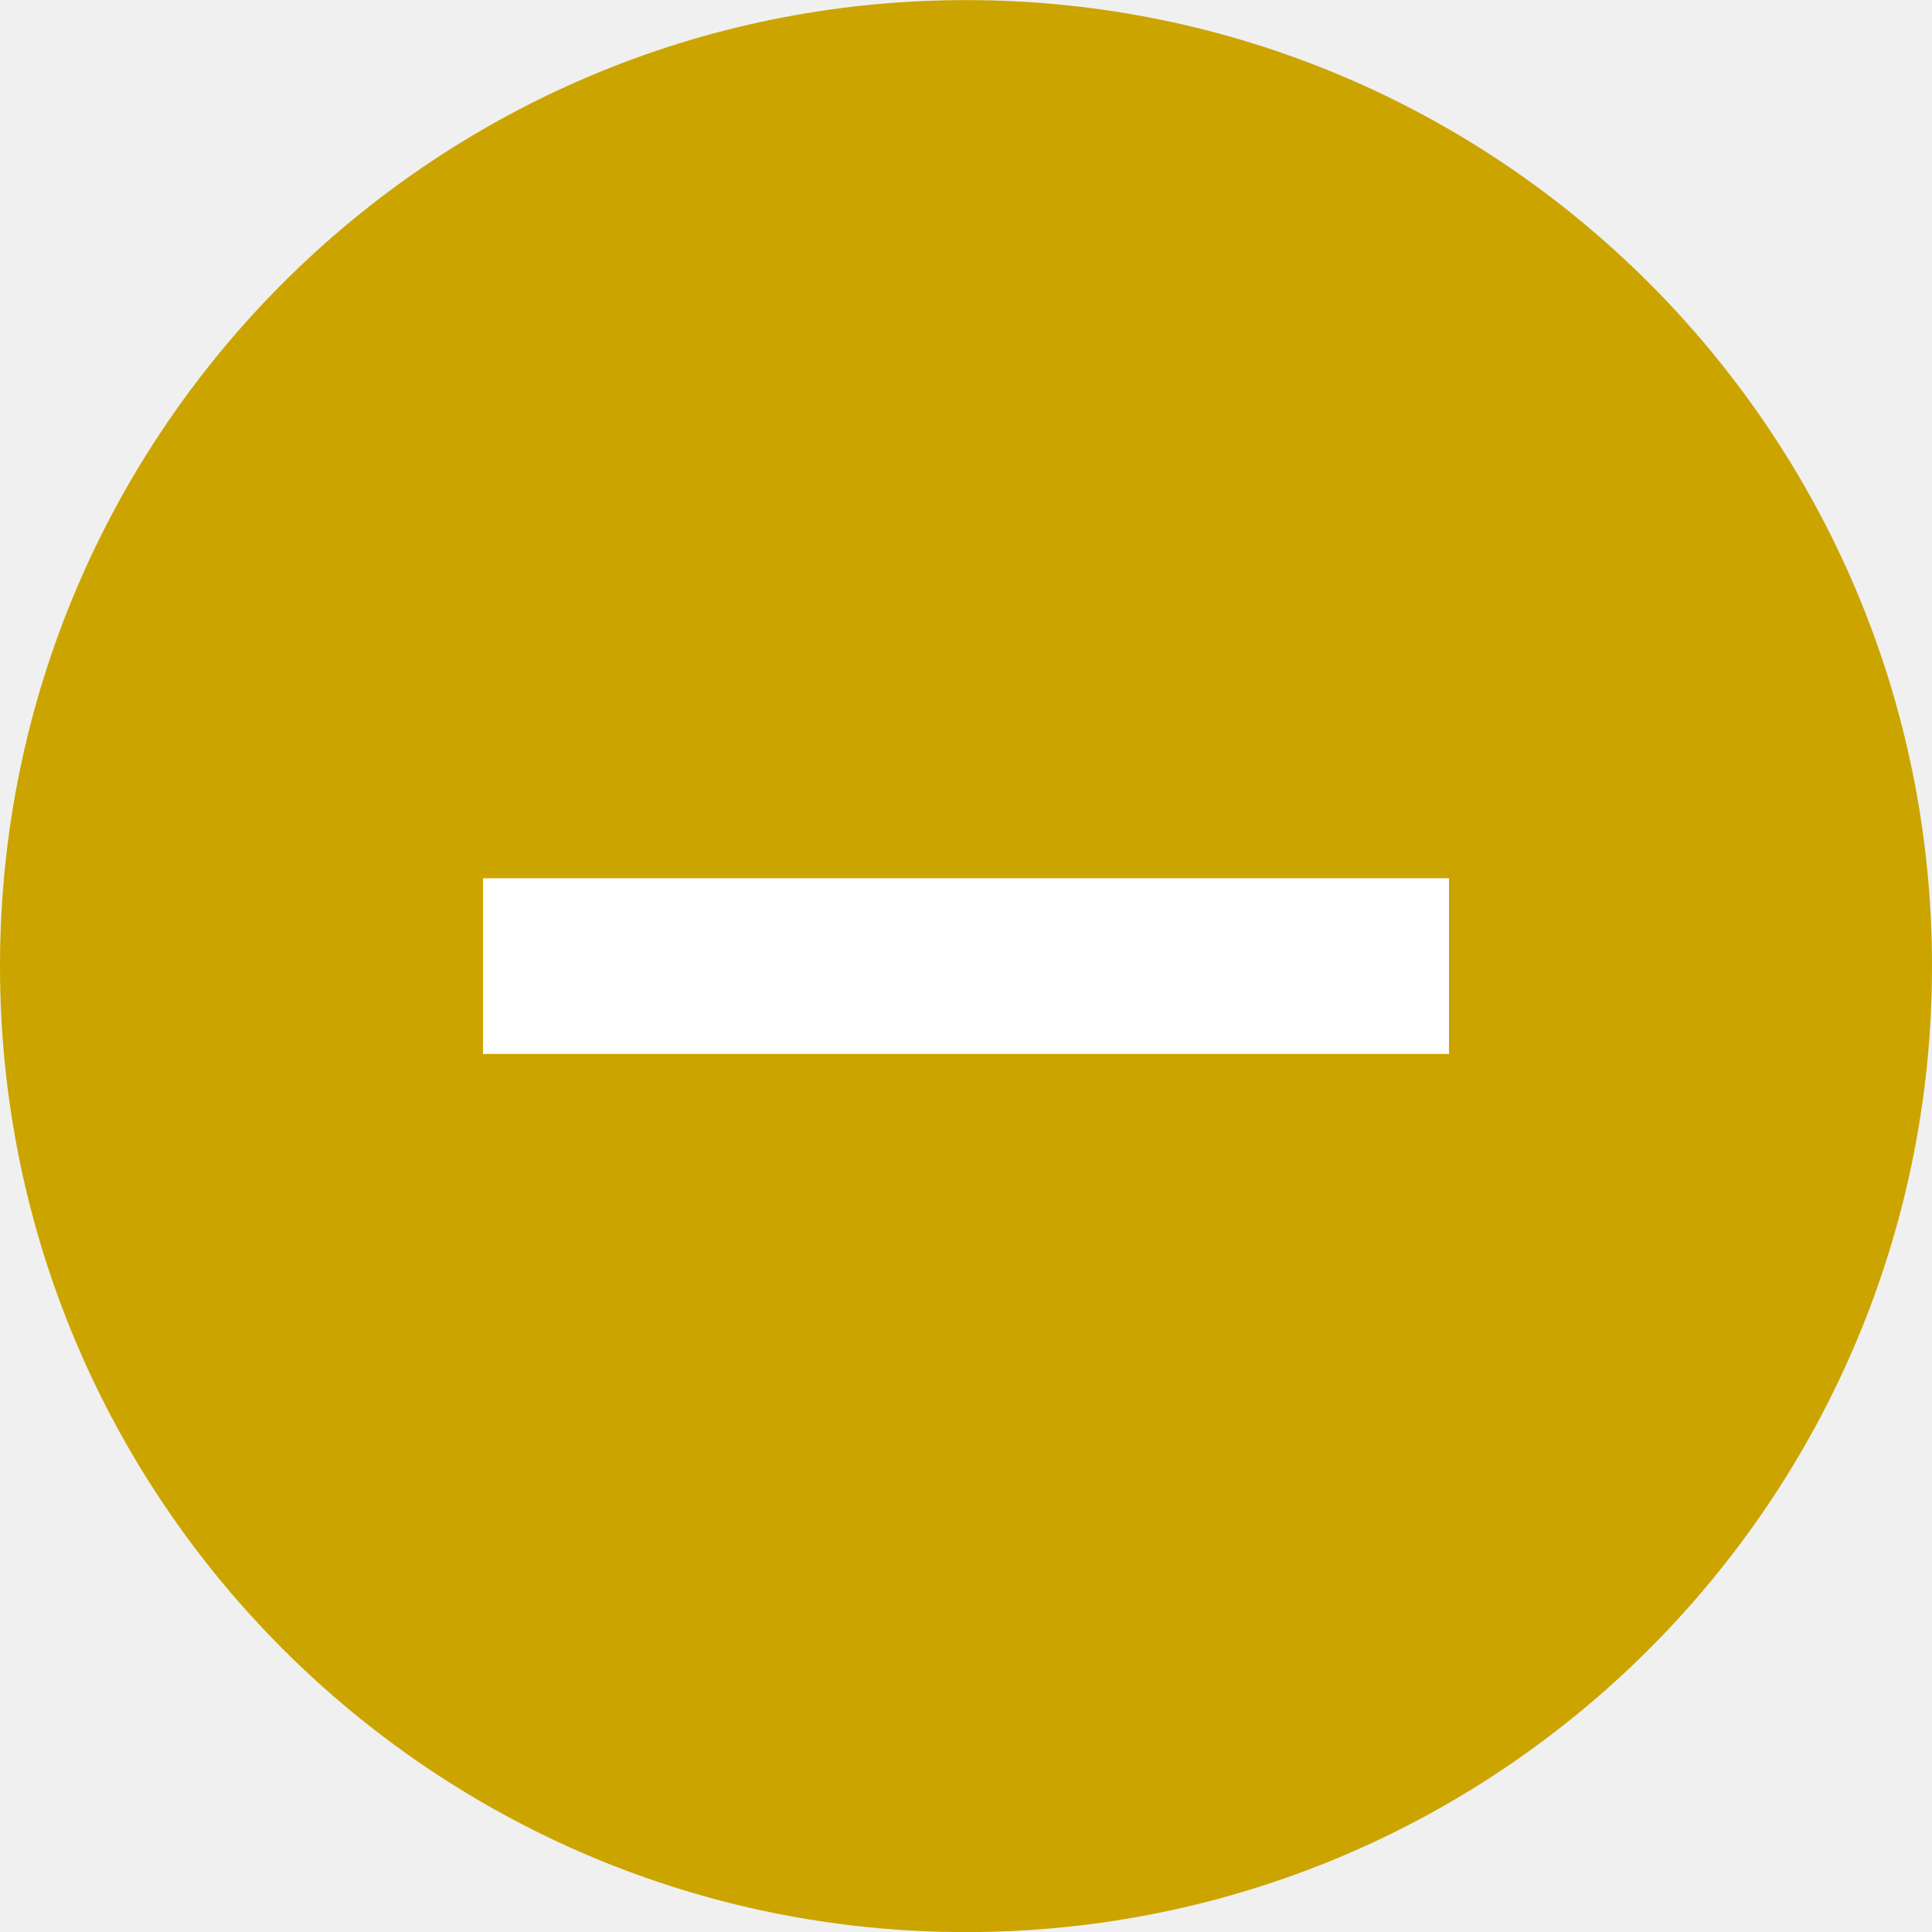
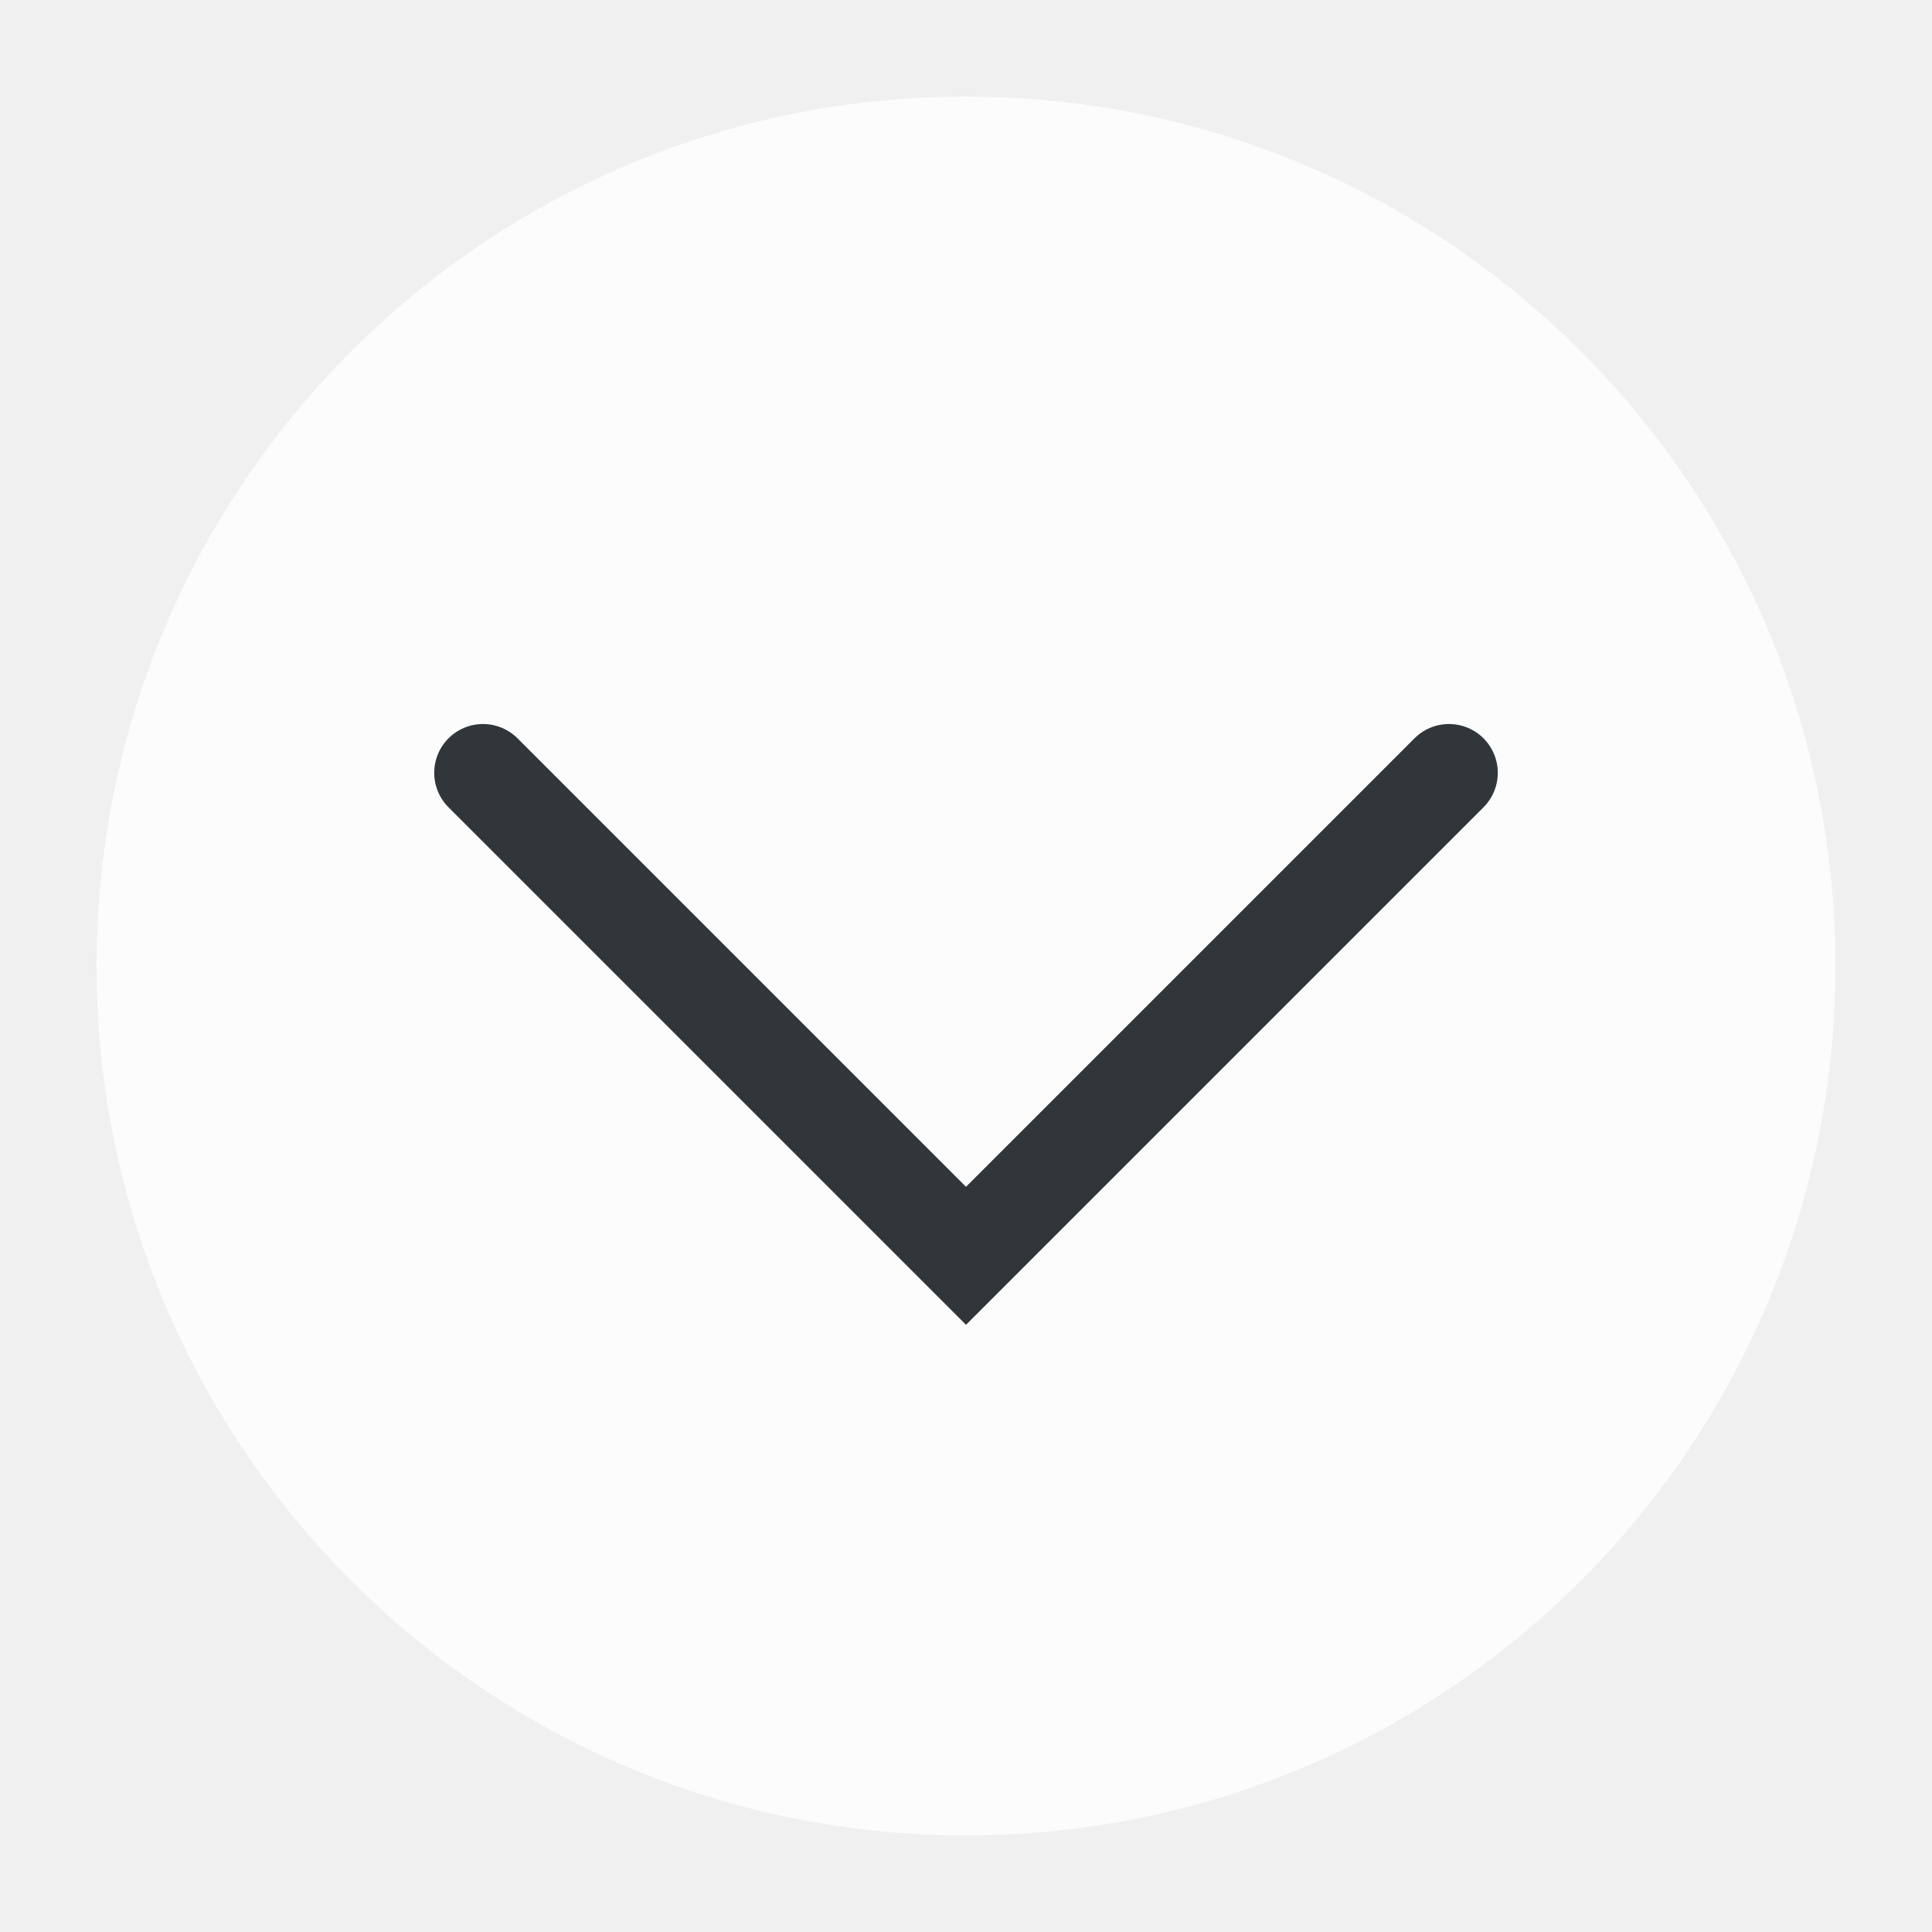
<svg xmlns="http://www.w3.org/2000/svg" viewBox="0 0 50 50" version="1.2" baseProfile="tiny">
  <defs>
</defs>
  <g fill="none" stroke="black" stroke-width="1" fill-rule="evenodd" stroke-linecap="square" stroke-linejoin="bevel">
-     <g fill="#cca400" fill-opacity="1" stroke="none" transform="matrix(2.27273,0,0,2.27273,-2.27273,-2498.91)" font-family="Source Code Pro" font-size="11" font-weight="400" font-style="normal">
-       <circle cx="12" cy="1110.52" r="11" />
+     <g fill="#fcfcfc" fill-opacity="1" stroke="none" transform="matrix(2.5,0,0,2.5,2.5,2.5)" font-family="Noto Sans" font-size="12" font-weight="400" font-style="normal">
+       <circle cx="9" cy="9" r="9" />
    </g>
-     <g fill="#ffffff" fill-opacity="1" stroke="none" transform="matrix(2.27273,0,0,2.27273,-2.27273,-2498.91)" font-family="Source Code Pro" font-size="11" font-weight="400" font-style="normal">
-       <path vector-effect="none" fill-rule="nonzero" d="M11.5,1109.52 L10.5,1109.52 L6.5,1109.52 L6.5,1111.52 L10.5,1111.52 L11.5,1111.52 L12.5,1111.52 L13.5,1111.52 L17.5,1111.52 L17.5,1109.52 L13.5,1109.52 L12.5,1109.52 L11.5,1109.52" />
+     <g fill="none" stroke="#31363b" stroke-opacity="1" stroke-width="1.01" stroke-linecap="round" stroke-linejoin="miter" stroke-miterlimit="2" transform="matrix(2.5,0,0,2.5,2.5,2.5)" font-family="Noto Sans" font-size="12" font-weight="400" font-style="normal">
+       <polyline fill="none" vector-effect="none" points="4,7 9,12 14,7 " />
    </g>
-     <g fill="none" stroke="#000000" stroke-opacity="1" stroke-width="1" stroke-linecap="square" stroke-linejoin="bevel" transform="matrix(1,0,0,1,0,0)" font-family="Source Code Pro" font-size="11" font-weight="400" font-style="normal">
+     <g fill="none" stroke="#000000" stroke-opacity="1" stroke-width="1" stroke-linecap="square" stroke-linejoin="bevel" transform="matrix(1,0,0,1,0,0)" font-family="Noto Sans" font-size="12" font-weight="400" font-style="normal">
</g>
  </g>
</svg>
